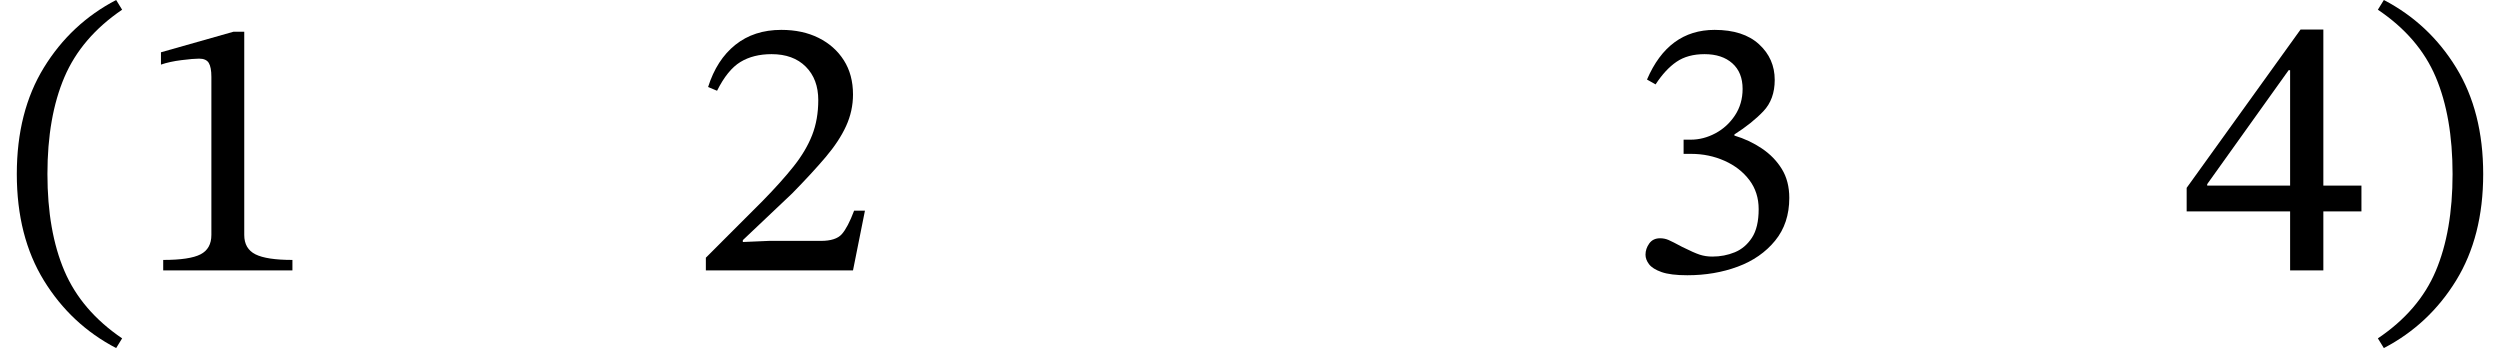
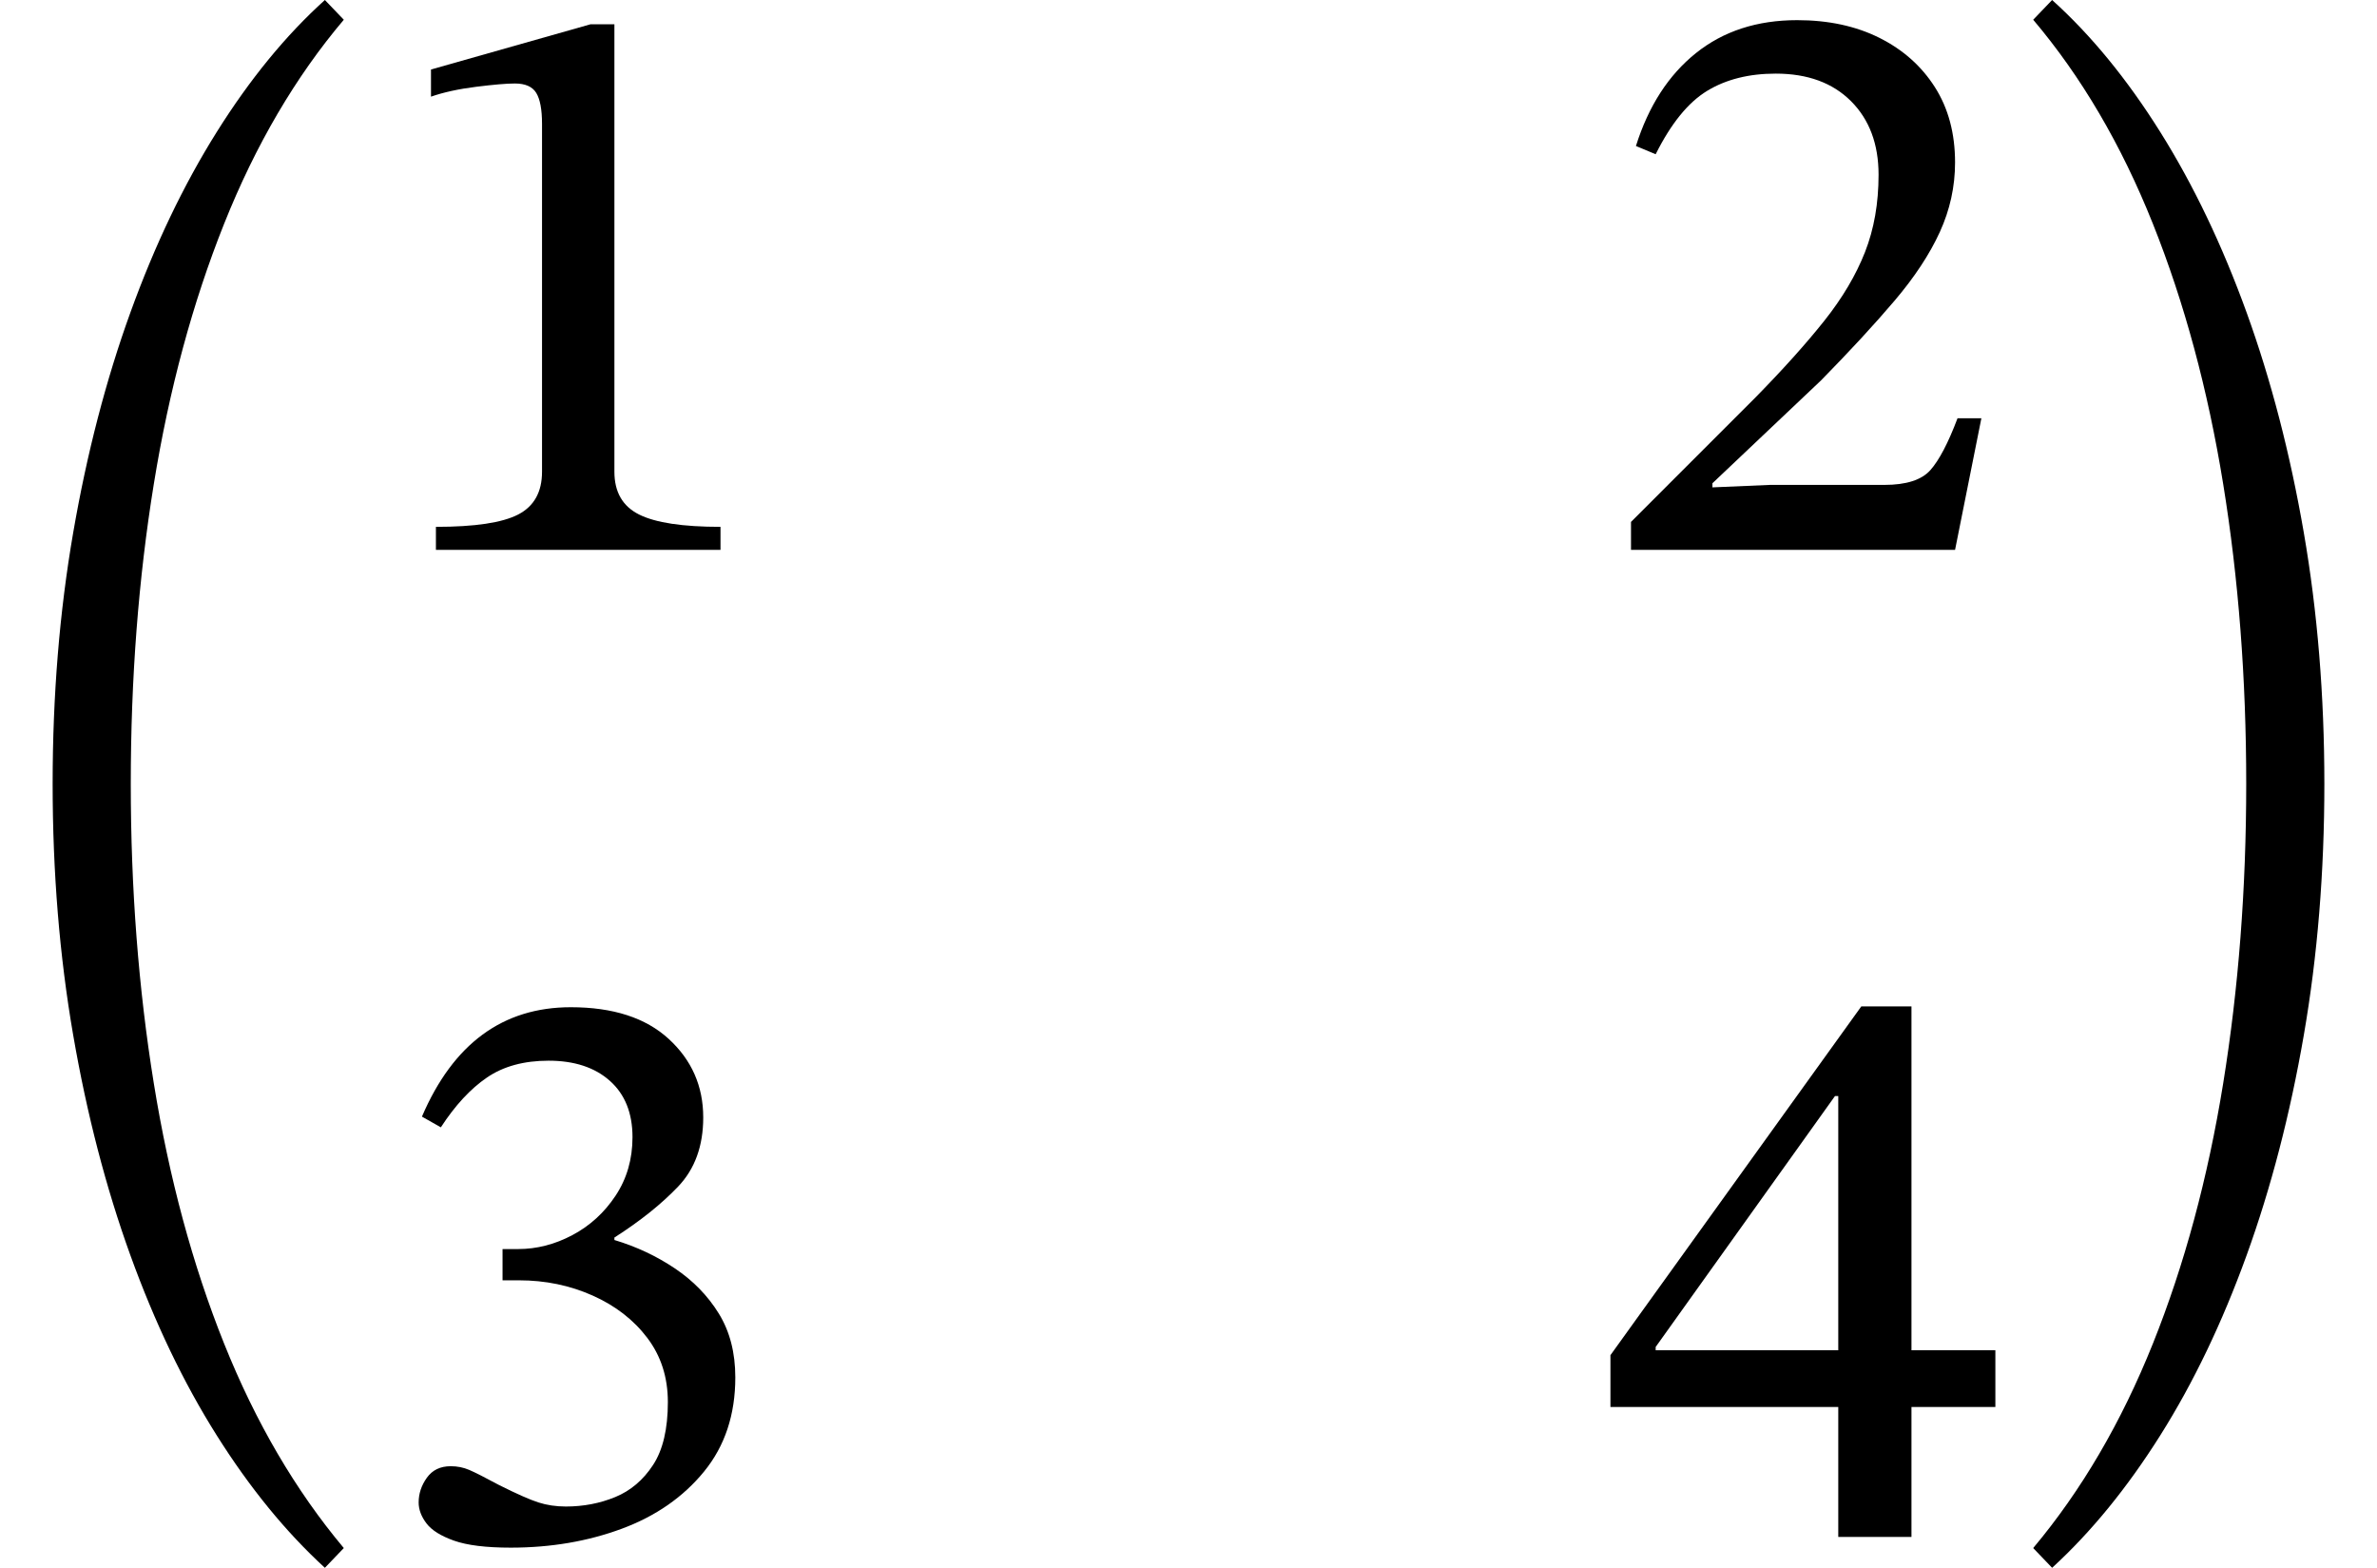
- <svg xmlns="http://www.w3.org/2000/svg" width="80.328" height="11.184" viewBox="0 0 80.328 11.184">
+ <svg xmlns="http://www.w3.org/2000/svg" width="34.68" height="22.872" viewBox="0 0 34.68 22.872">
  <g fill="#000000">
-     <path d="M0.54 5.592Q0.54 3.588 1.41 2.172Q2.28 0.756 3.732 0L3.924 0.312Q2.616 1.2 2.07 2.478Q1.524 3.756 1.524 5.592Q1.524 7.428 2.07 8.706Q2.616 9.984 3.924 10.872L3.732 11.184Q2.28 10.428 1.41 9.012Q0.54 7.596 0.54 5.592Z" />
-     <path d="M9.396 8.688L5.244 8.688L5.244 8.352Q6.096 8.352 6.444 8.172Q6.792 7.992 6.792 7.548L6.792 2.472Q6.792 2.16 6.708 2.022Q6.624 1.884 6.396 1.884Q6.216 1.884 5.832 1.932Q5.448 1.98 5.172 2.076L5.172 1.68L7.5 1.02L7.848 1.02L7.848 7.548Q7.848 7.992 8.208 8.172Q8.568 8.352 9.396 8.352Z" />
-     <path d="M27.792 6.768L27.408 8.688L22.68 8.688L22.68 8.28L24.504 6.456Q25.104 5.844 25.5 5.346Q25.896 4.848 26.094 4.344Q26.292 3.84 26.292 3.216Q26.292 2.544 25.89 2.142Q25.488 1.74 24.792 1.74Q24.204 1.74 23.79 1.992Q23.376 2.244 23.04 2.916L22.752 2.796Q23.028 1.92 23.628 1.44Q24.228 0.96 25.104 0.96Q25.788 0.96 26.304 1.218Q26.82 1.476 27.114 1.938Q27.408 2.4 27.408 3.036Q27.408 3.564 27.186 4.05Q26.964 4.536 26.526 5.052Q26.088 5.568 25.452 6.216L23.868 7.716L23.868 7.776L24.708 7.74L26.376 7.74Q26.856 7.74 27.048 7.524Q27.24 7.308 27.444 6.768Z" />
-     <path d="M53.196 2.712L52.92 2.556Q53.604 0.96 55.092 0.96Q56.016 0.96 56.52 1.422Q57.024 1.884 57.024 2.568Q57.024 3.192 56.658 3.576Q56.292 3.96 55.728 4.32L55.728 4.356Q56.208 4.5 56.61 4.77Q57.012 5.04 57.252 5.43Q57.492 5.82 57.492 6.36Q57.492 7.176 57.036 7.734Q56.58 8.292 55.836 8.568Q55.092 8.844 54.216 8.844Q53.676 8.844 53.388 8.742Q53.1 8.64 52.986 8.49Q52.872 8.34 52.872 8.184Q52.872 7.992 52.992 7.824Q53.112 7.656 53.34 7.656Q53.484 7.656 53.61 7.71Q53.736 7.764 54.048 7.932Q54.432 8.124 54.618 8.184Q54.804 8.244 55.02 8.244Q55.404 8.244 55.74 8.106Q56.076 7.968 56.292 7.638Q56.508 7.308 56.508 6.72Q56.508 6.18 56.208 5.784Q55.908 5.388 55.41 5.166Q54.912 4.944 54.336 4.944L54.096 4.944L54.096 4.488L54.324 4.488Q54.732 4.488 55.116 4.284Q55.5 4.08 55.746 3.708Q55.992 3.336 55.992 2.856Q55.992 2.328 55.662 2.034Q55.332 1.74 54.768 1.74Q54.228 1.74 53.868 1.986Q53.508 2.232 53.196 2.712Z" />
-     <path d="M75.876 6.792L74.652 6.792L74.652 8.688L73.584 8.688L73.584 6.792L70.26 6.792L70.26 6.036L73.92 0.948L74.652 0.948L74.652 5.964L75.876 5.964ZM73.584 5.964L73.584 2.256L73.536 2.256L70.92 5.916L70.92 5.964Z" />
-     <path d="M79.788 5.592Q79.788 7.596 78.918 9.012Q78.048 10.428 76.596 11.184L76.404 10.872Q77.724 9.984 78.264 8.706Q78.804 7.428 78.804 5.592Q78.804 3.756 78.264 2.478Q77.724 1.2 76.404 0.312L76.596 0Q78.048 0.756 78.918 2.172Q79.788 3.588 79.788 5.592Z" />
+     <path d="M0.768 11.436Q0.768 9.504 1.068 7.77Q1.368 6.036 1.902 4.56Q2.436 3.084 3.162 1.926Q3.888 0.768 4.74 0L5.016 0.288Q3.96 1.536 3.27 3.264Q2.58 4.992 2.244 7.062Q1.908 9.132 1.908 11.436Q1.908 13.728 2.244 15.804Q2.58 17.88 3.27 19.602Q3.96 21.324 5.016 22.584L4.74 22.872Q3.888 22.092 3.162 20.94Q2.436 19.788 1.902 18.312Q1.368 16.836 1.068 15.102Q0.768 13.368 0.768 11.436Z" />
+     <path d="M10.512 8.022L6.36 8.022L6.36 7.686Q7.212 7.686 7.56 7.506Q7.908 7.326 7.908 6.882L7.908 1.806Q7.908 1.494 7.824 1.356Q7.74 1.218 7.512 1.218Q7.332 1.218 6.948 1.266Q6.564 1.314 6.288 1.41L6.288 1.014L8.616 0.354L8.964 0.354L8.964 6.882Q8.964 7.326 9.324 7.506Q9.684 7.686 10.512 7.686Z" />
+     <path d="M28.908 6.102L28.524 8.022L23.796 8.022L23.796 7.614L25.62 5.79Q26.22 5.178 26.616 4.68Q27.012 4.182 27.21 3.678Q27.408 3.174 27.408 2.55Q27.408 1.878 27.006 1.476Q26.604 1.074 25.908 1.074Q25.32 1.074 24.906 1.326Q24.492 1.578 24.156 2.25L23.868 2.13Q24.144 1.254 24.744 0.774Q25.344 0.294 26.22 0.294Q26.904 0.294 27.42 0.552Q27.936 0.81 28.23 1.272Q28.524 1.734 28.524 2.37Q28.524 2.898 28.302 3.384Q28.08 3.87 27.642 4.386Q27.204 4.902 26.568 5.55L24.984 7.05L24.984 7.11L25.824 7.074L27.492 7.074Q27.972 7.074 28.164 6.858Q28.356 6.642 28.56 6.102Z" />
+     <path d="M6.432 16.446L6.156 16.29Q6.84 14.694 8.328 14.694Q9.252 14.694 9.756 15.156Q10.26 15.618 10.26 16.302Q10.26 16.926 9.894 17.31Q9.528 17.694 8.964 18.054L8.964 18.09Q9.444 18.234 9.846 18.504Q10.248 18.774 10.488 19.164Q10.728 19.554 10.728 20.094Q10.728 20.91 10.272 21.468Q9.816 22.026 9.072 22.302Q8.328 22.578 7.452 22.578Q6.912 22.578 6.624 22.476Q6.336 22.374 6.222 22.224Q6.108 22.074 6.108 21.918Q6.108 21.726 6.228 21.558Q6.348 21.39 6.576 21.39Q6.72 21.39 6.846 21.444Q6.972 21.498 7.284 21.666Q7.668 21.858 7.854 21.918Q8.04 21.978 8.256 21.978Q8.64 21.978 8.976 21.84Q9.312 21.702 9.528 21.372Q9.744 21.042 9.744 20.454Q9.744 19.914 9.444 19.518Q9.144 19.122 8.646 18.9Q8.148 18.678 7.572 18.678L7.332 18.678L7.332 18.222L7.56 18.222Q7.968 18.222 8.352 18.018Q8.736 17.814 8.982 17.442Q9.228 17.07 9.228 16.59Q9.228 16.062 8.898 15.768Q8.568 15.474 8.004 15.474Q7.464 15.474 7.104 15.72Q6.744 15.966 6.432 16.446Z" />
+     <path d="M29.112 20.526L27.888 20.526L27.888 22.422L26.82 22.422L26.82 20.526L23.496 20.526L23.496 19.77L27.156 14.682L27.888 14.682L27.888 19.698L29.112 19.698ZM26.82 19.698L26.82 15.99L26.772 15.99L24.156 19.65L24.156 19.698Z" />
+     <path d="M33.912 11.436Q33.912 13.368 33.612 15.102Q33.312 16.836 32.778 18.312Q32.244 19.788 31.518 20.94Q30.792 22.092 29.94 22.872L29.664 22.584Q30.72 21.324 31.41 19.602Q32.1 17.88 32.436 15.804Q32.772 13.728 32.772 11.436Q32.772 9.132 32.436 7.062Q32.1 4.992 31.41 3.264Q30.72 1.536 29.664 0.288L29.94 0Q30.792 0.768 31.518 1.926Q32.244 3.084 32.778 4.56Q33.312 6.036 33.612 7.77Q33.912 9.504 33.912 11.436Z" />
  </g>
</svg>
